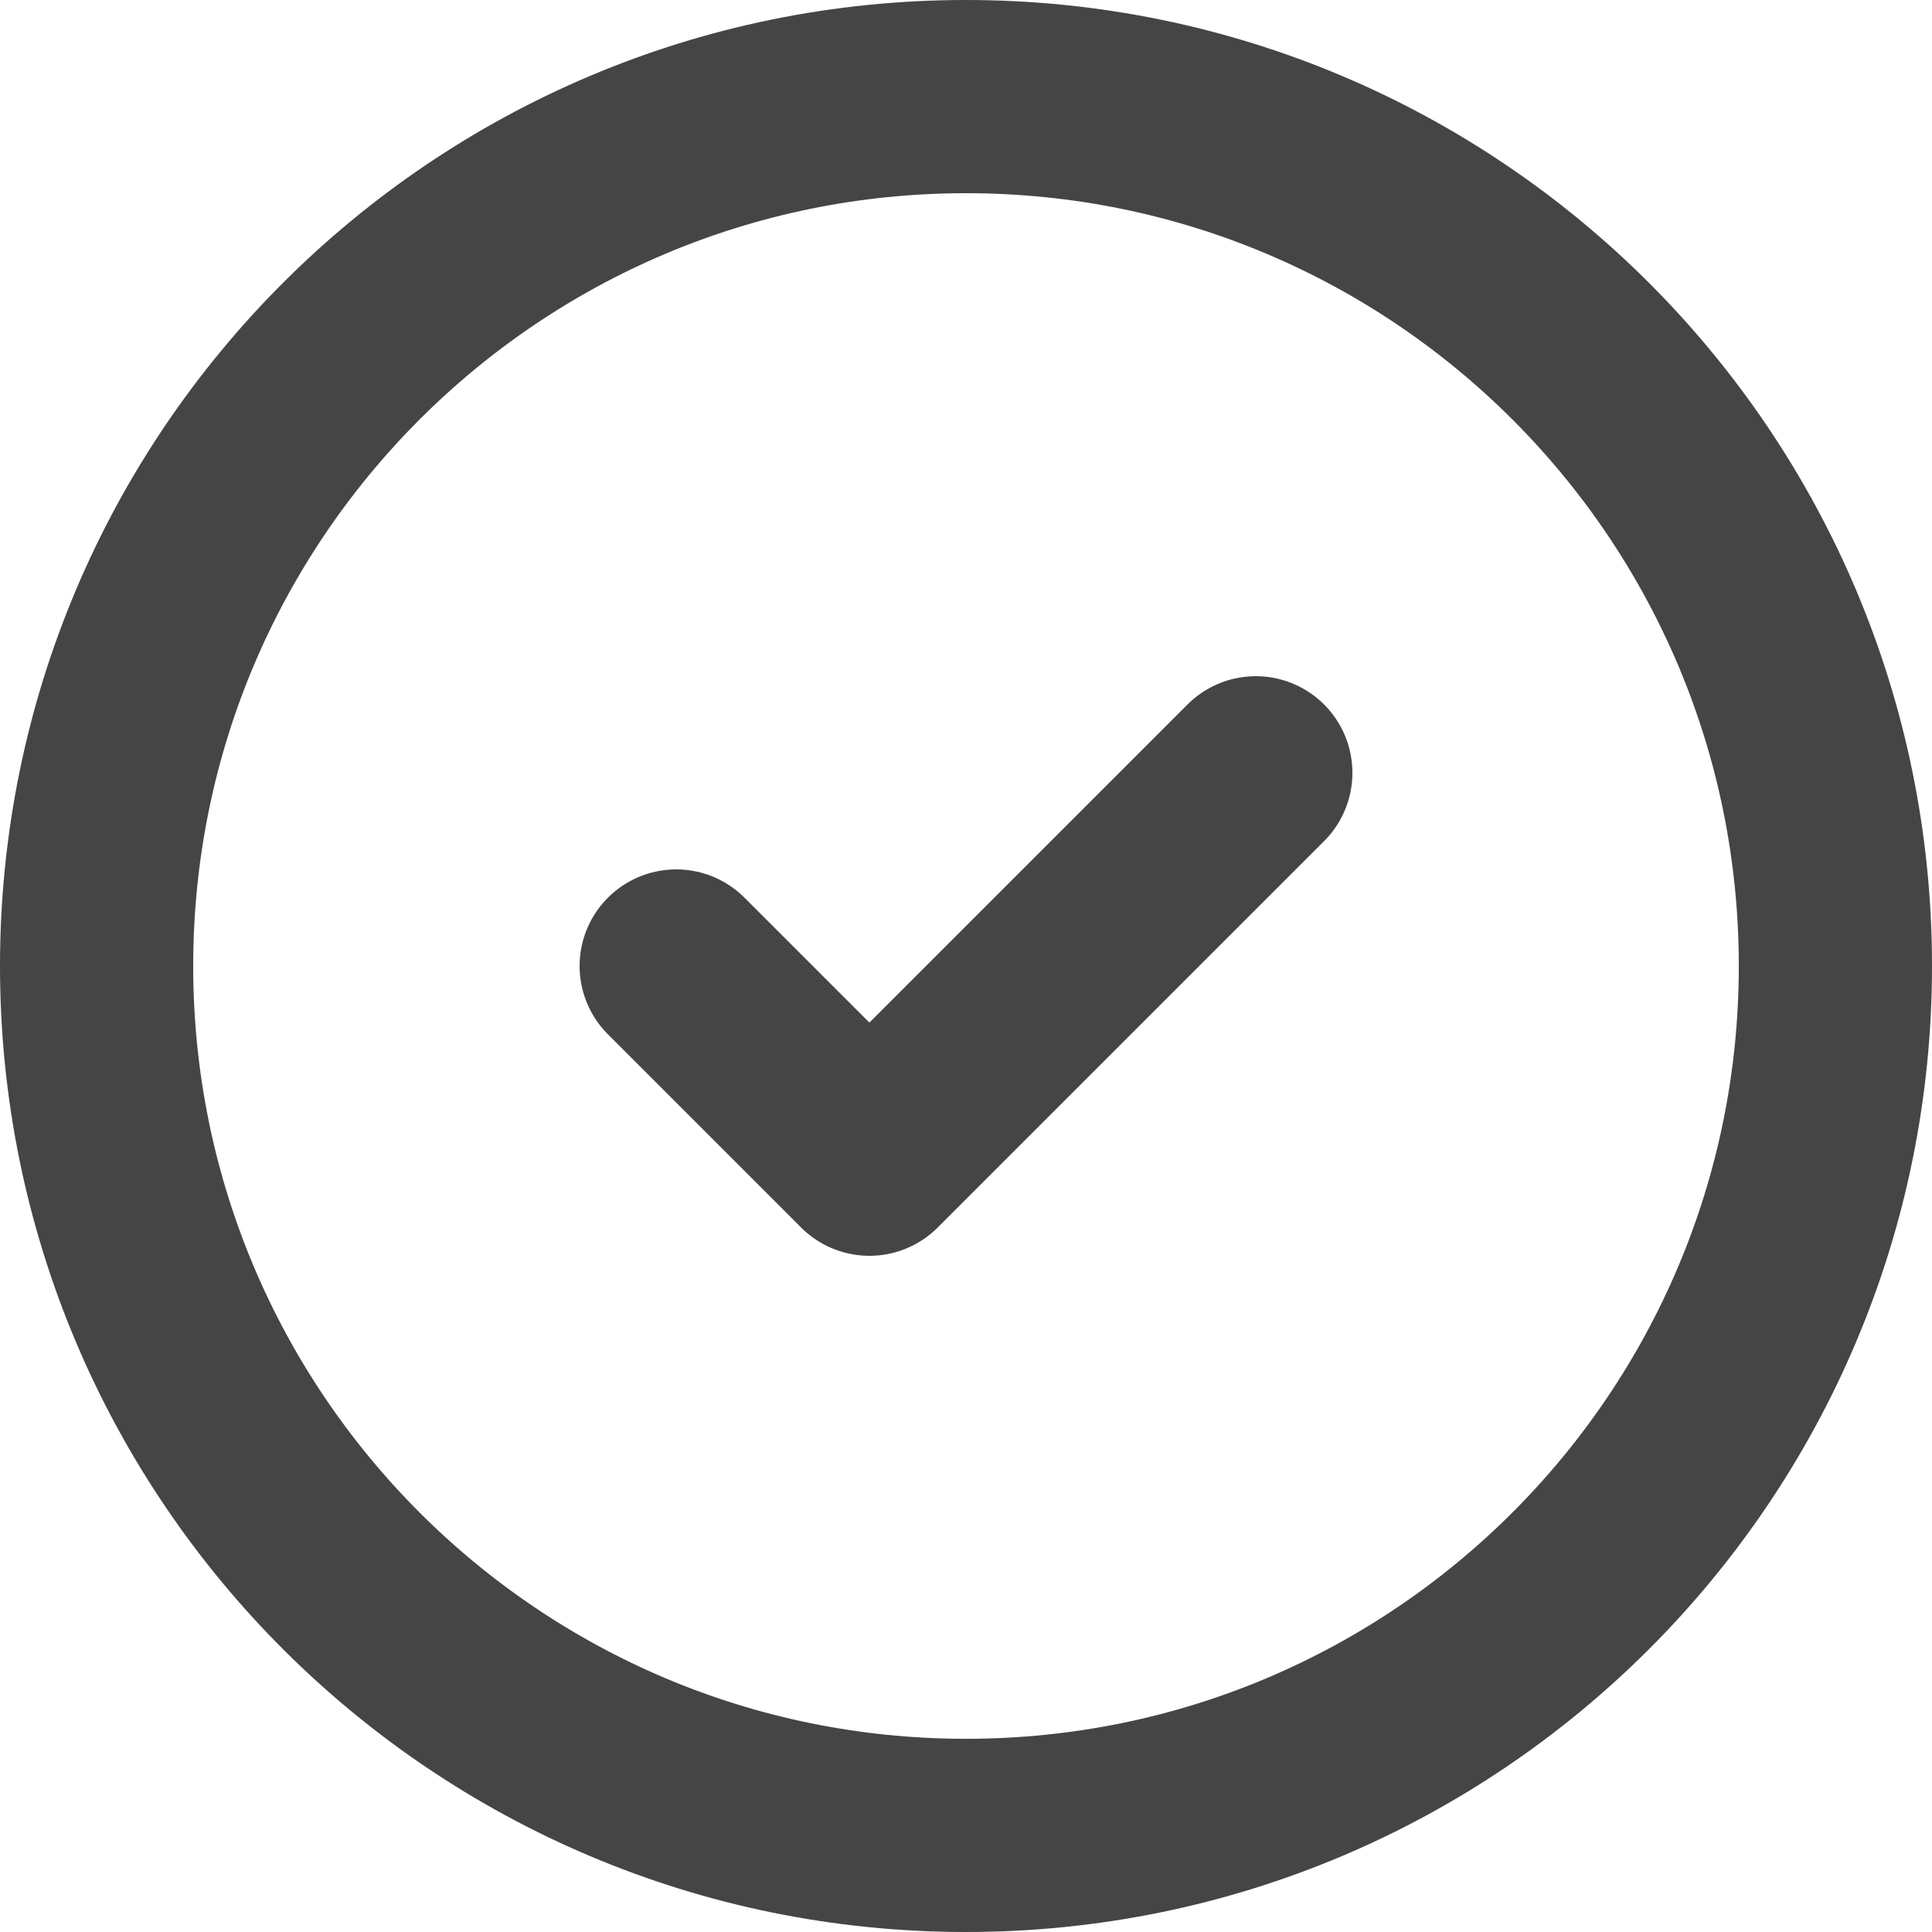
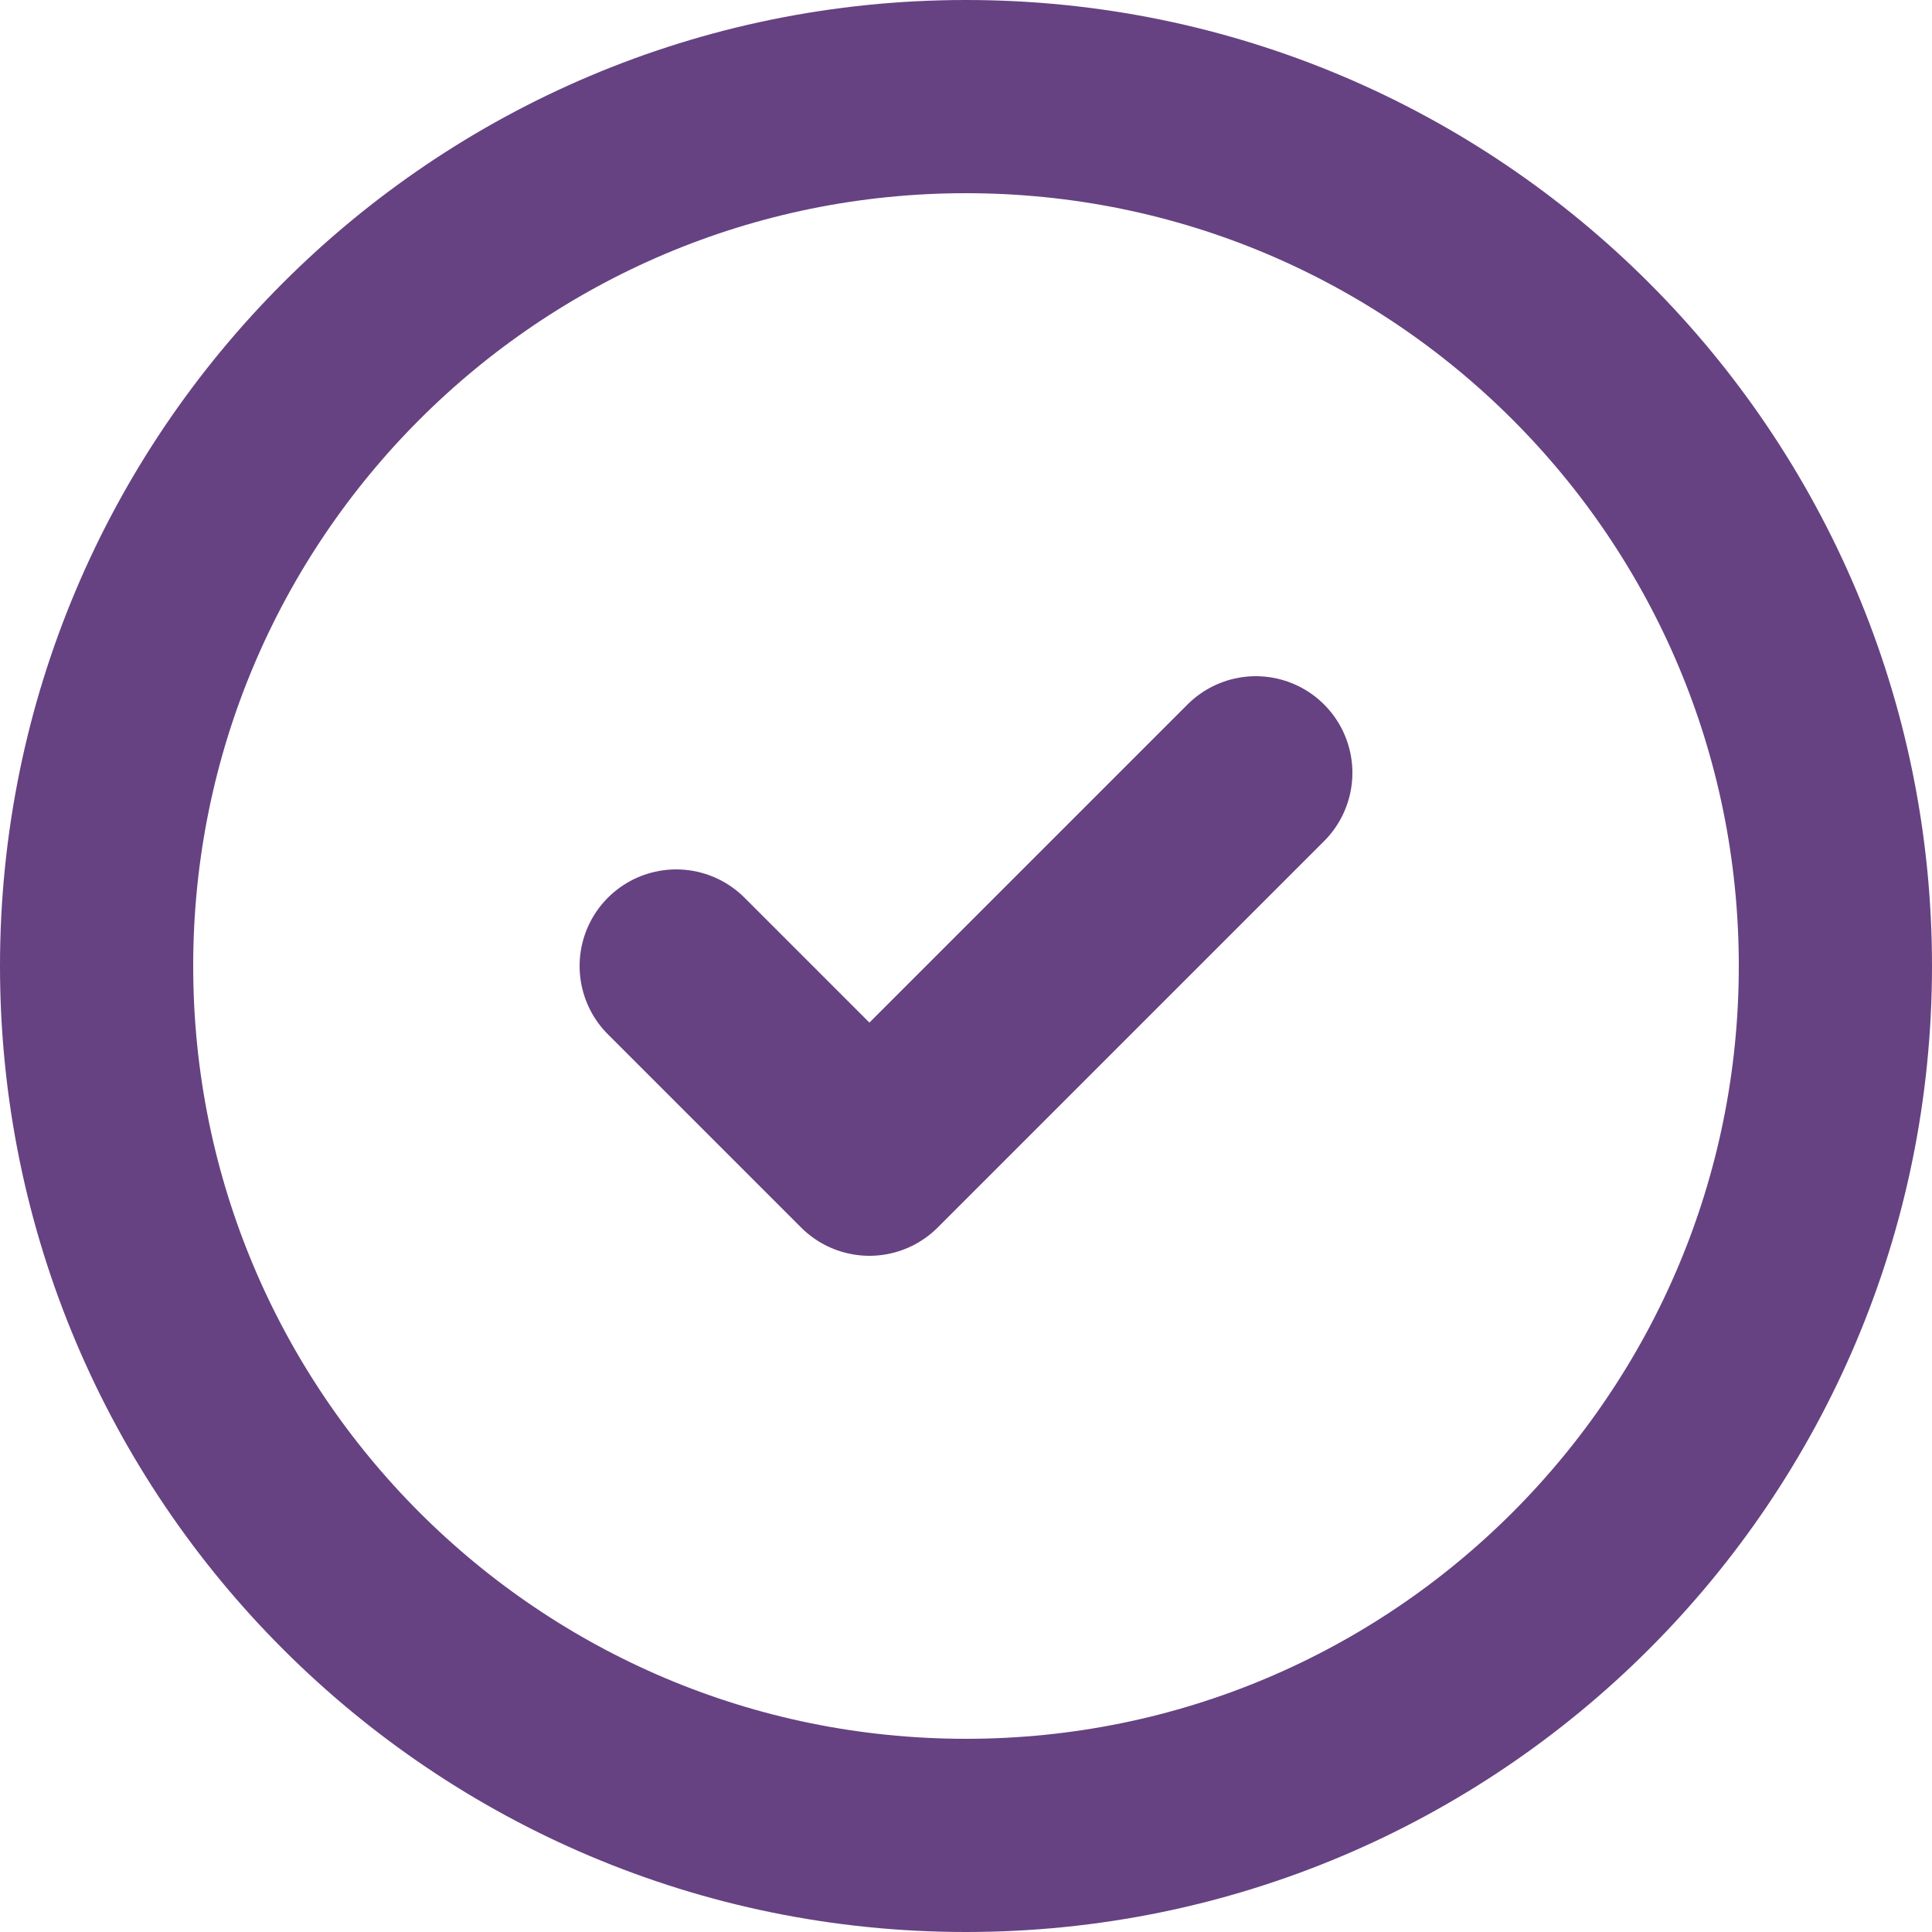
<svg xmlns="http://www.w3.org/2000/svg" width="20" height="20" viewBox="0 0 20 20" fill="none">
-   <path d="M7 10L9 12L13 8M19 10C19 14.971 14.971 19 10 19C5.029 19 1 14.971 1 10C1 5.029 5.029 1 10 1C14.971 1 19 5.029 19 10Z" stroke="#454545" stroke-width="2" stroke-linecap="round" stroke-linejoin="round" />
+   <path d="M7 10L9 12L13 8M19 10C19 14.971 14.971 19 10 19C5.029 19 1 14.971 1 10C1 5.029 5.029 1 10 1C14.971 1 19 5.029 19 10Z" stroke="#664282" stroke-width="2" stroke-linecap="round" stroke-linejoin="round" />
</svg>
